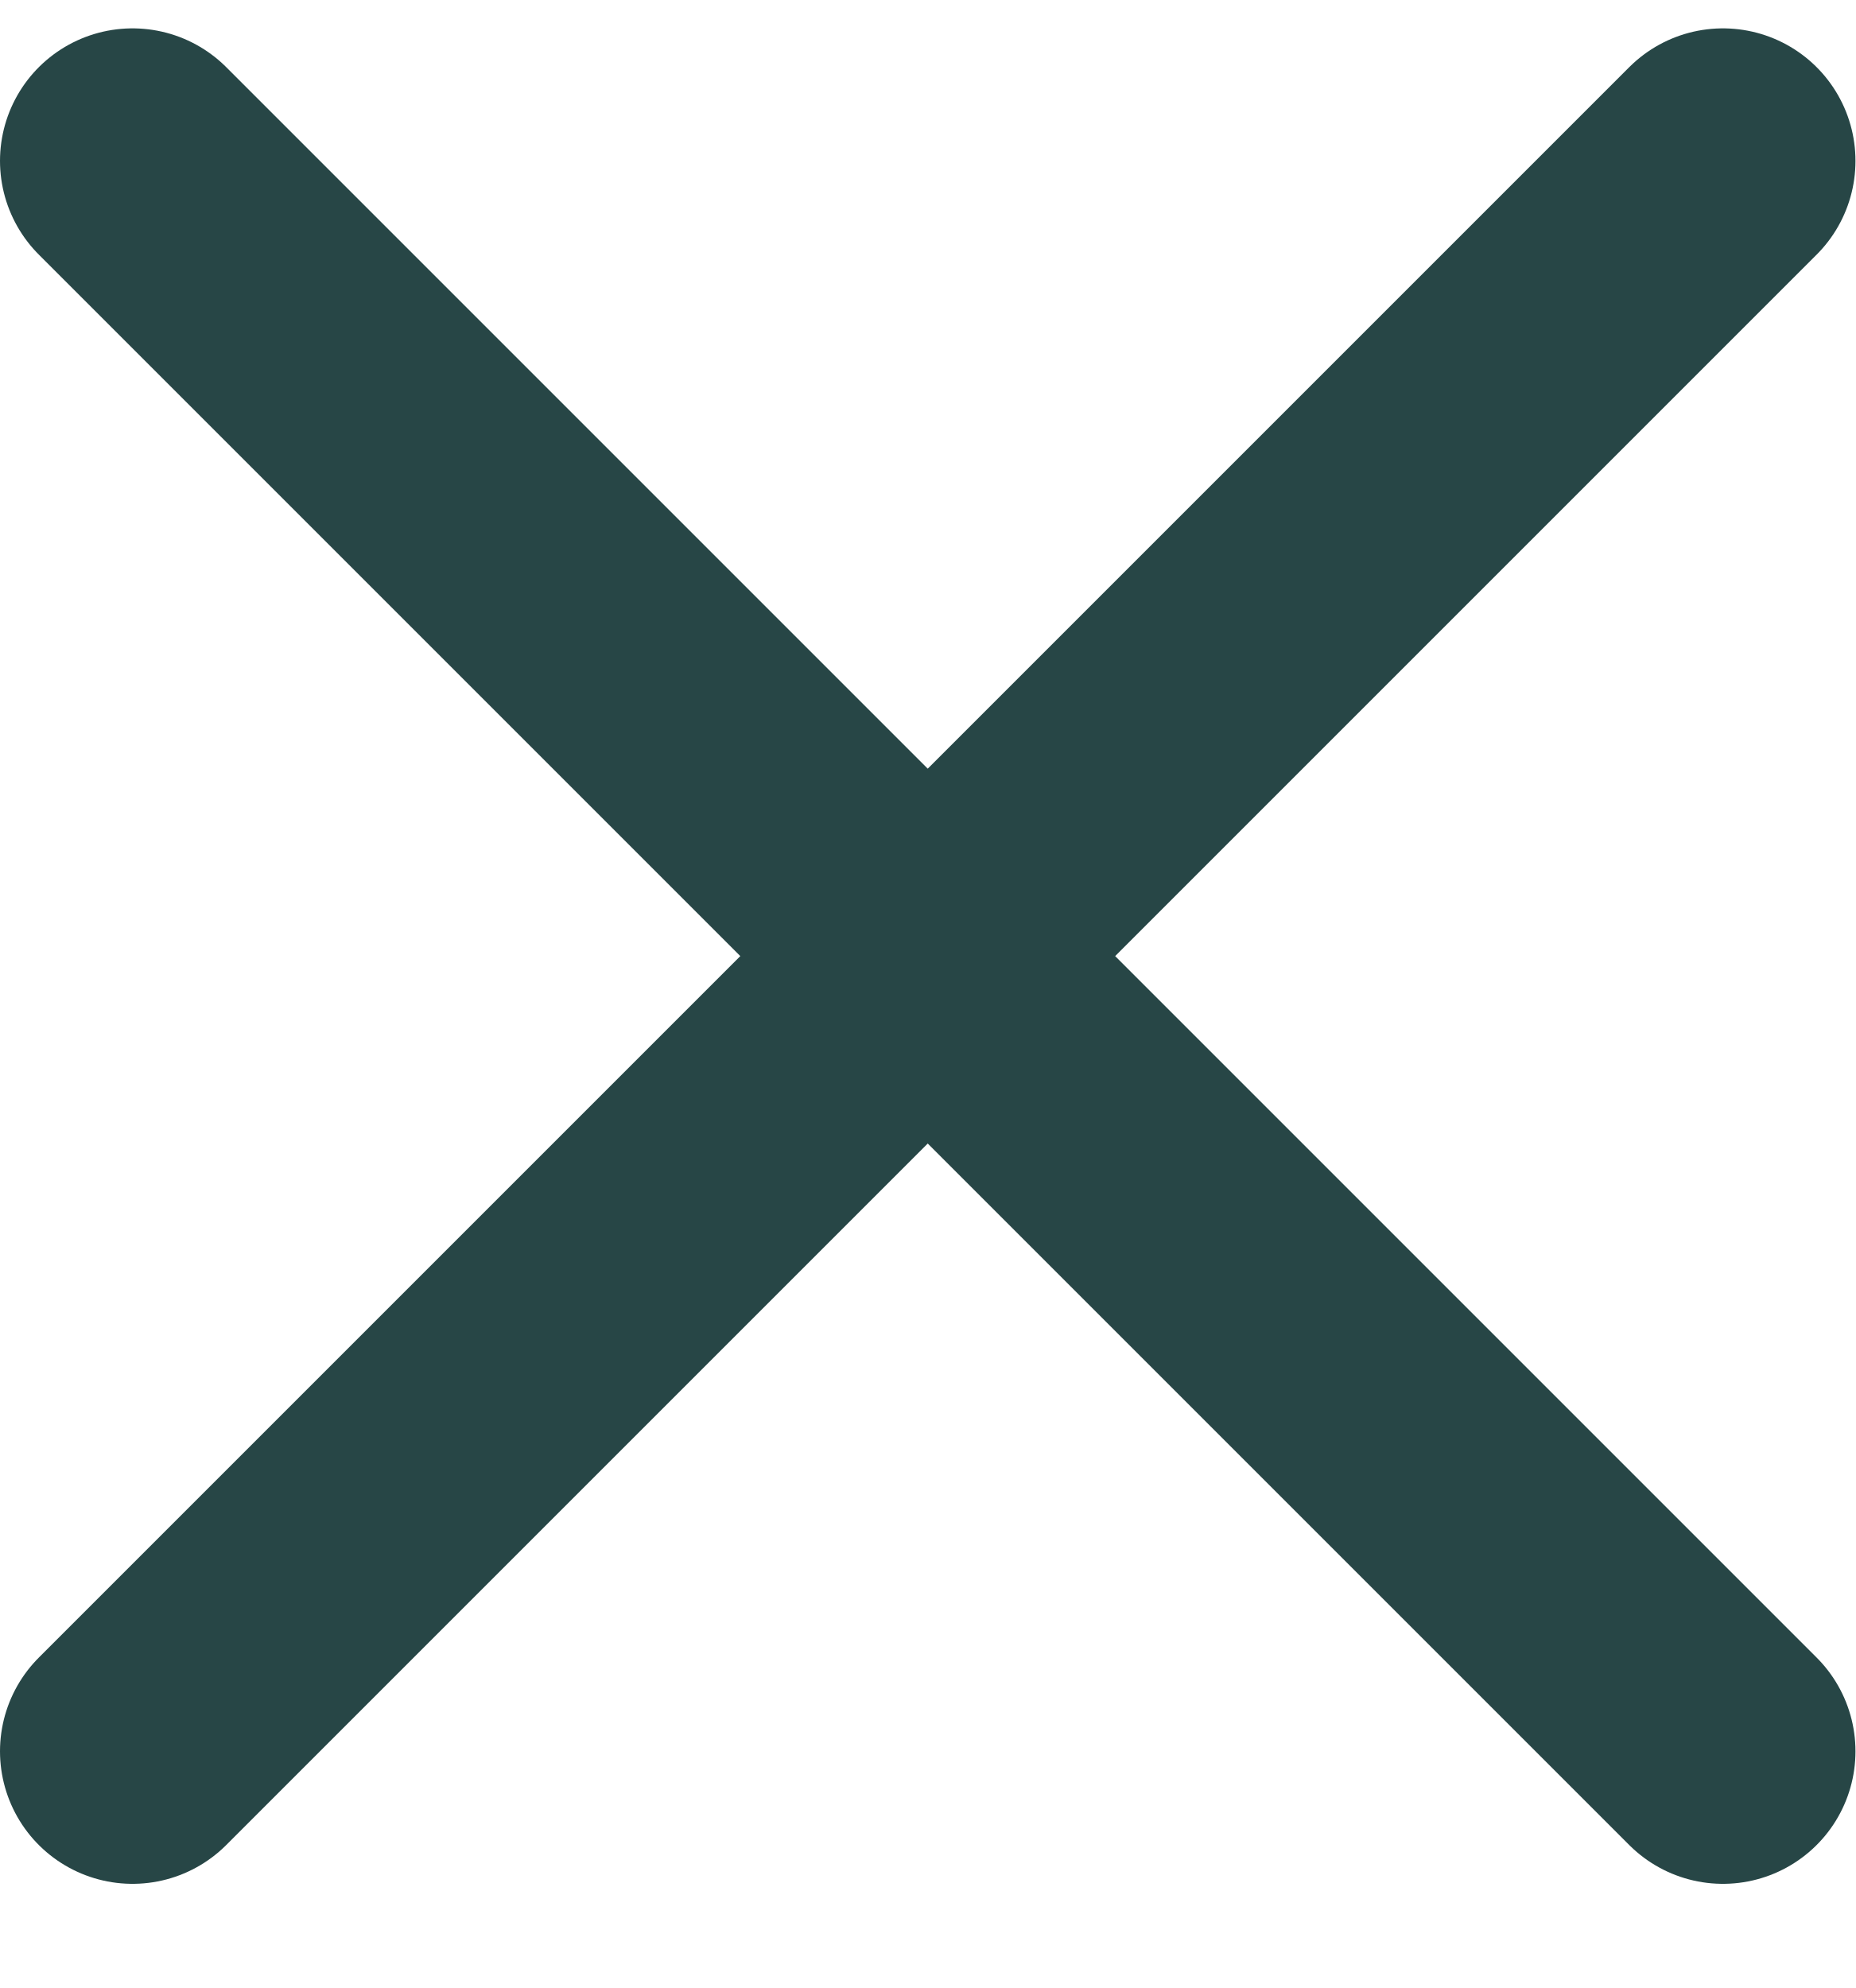
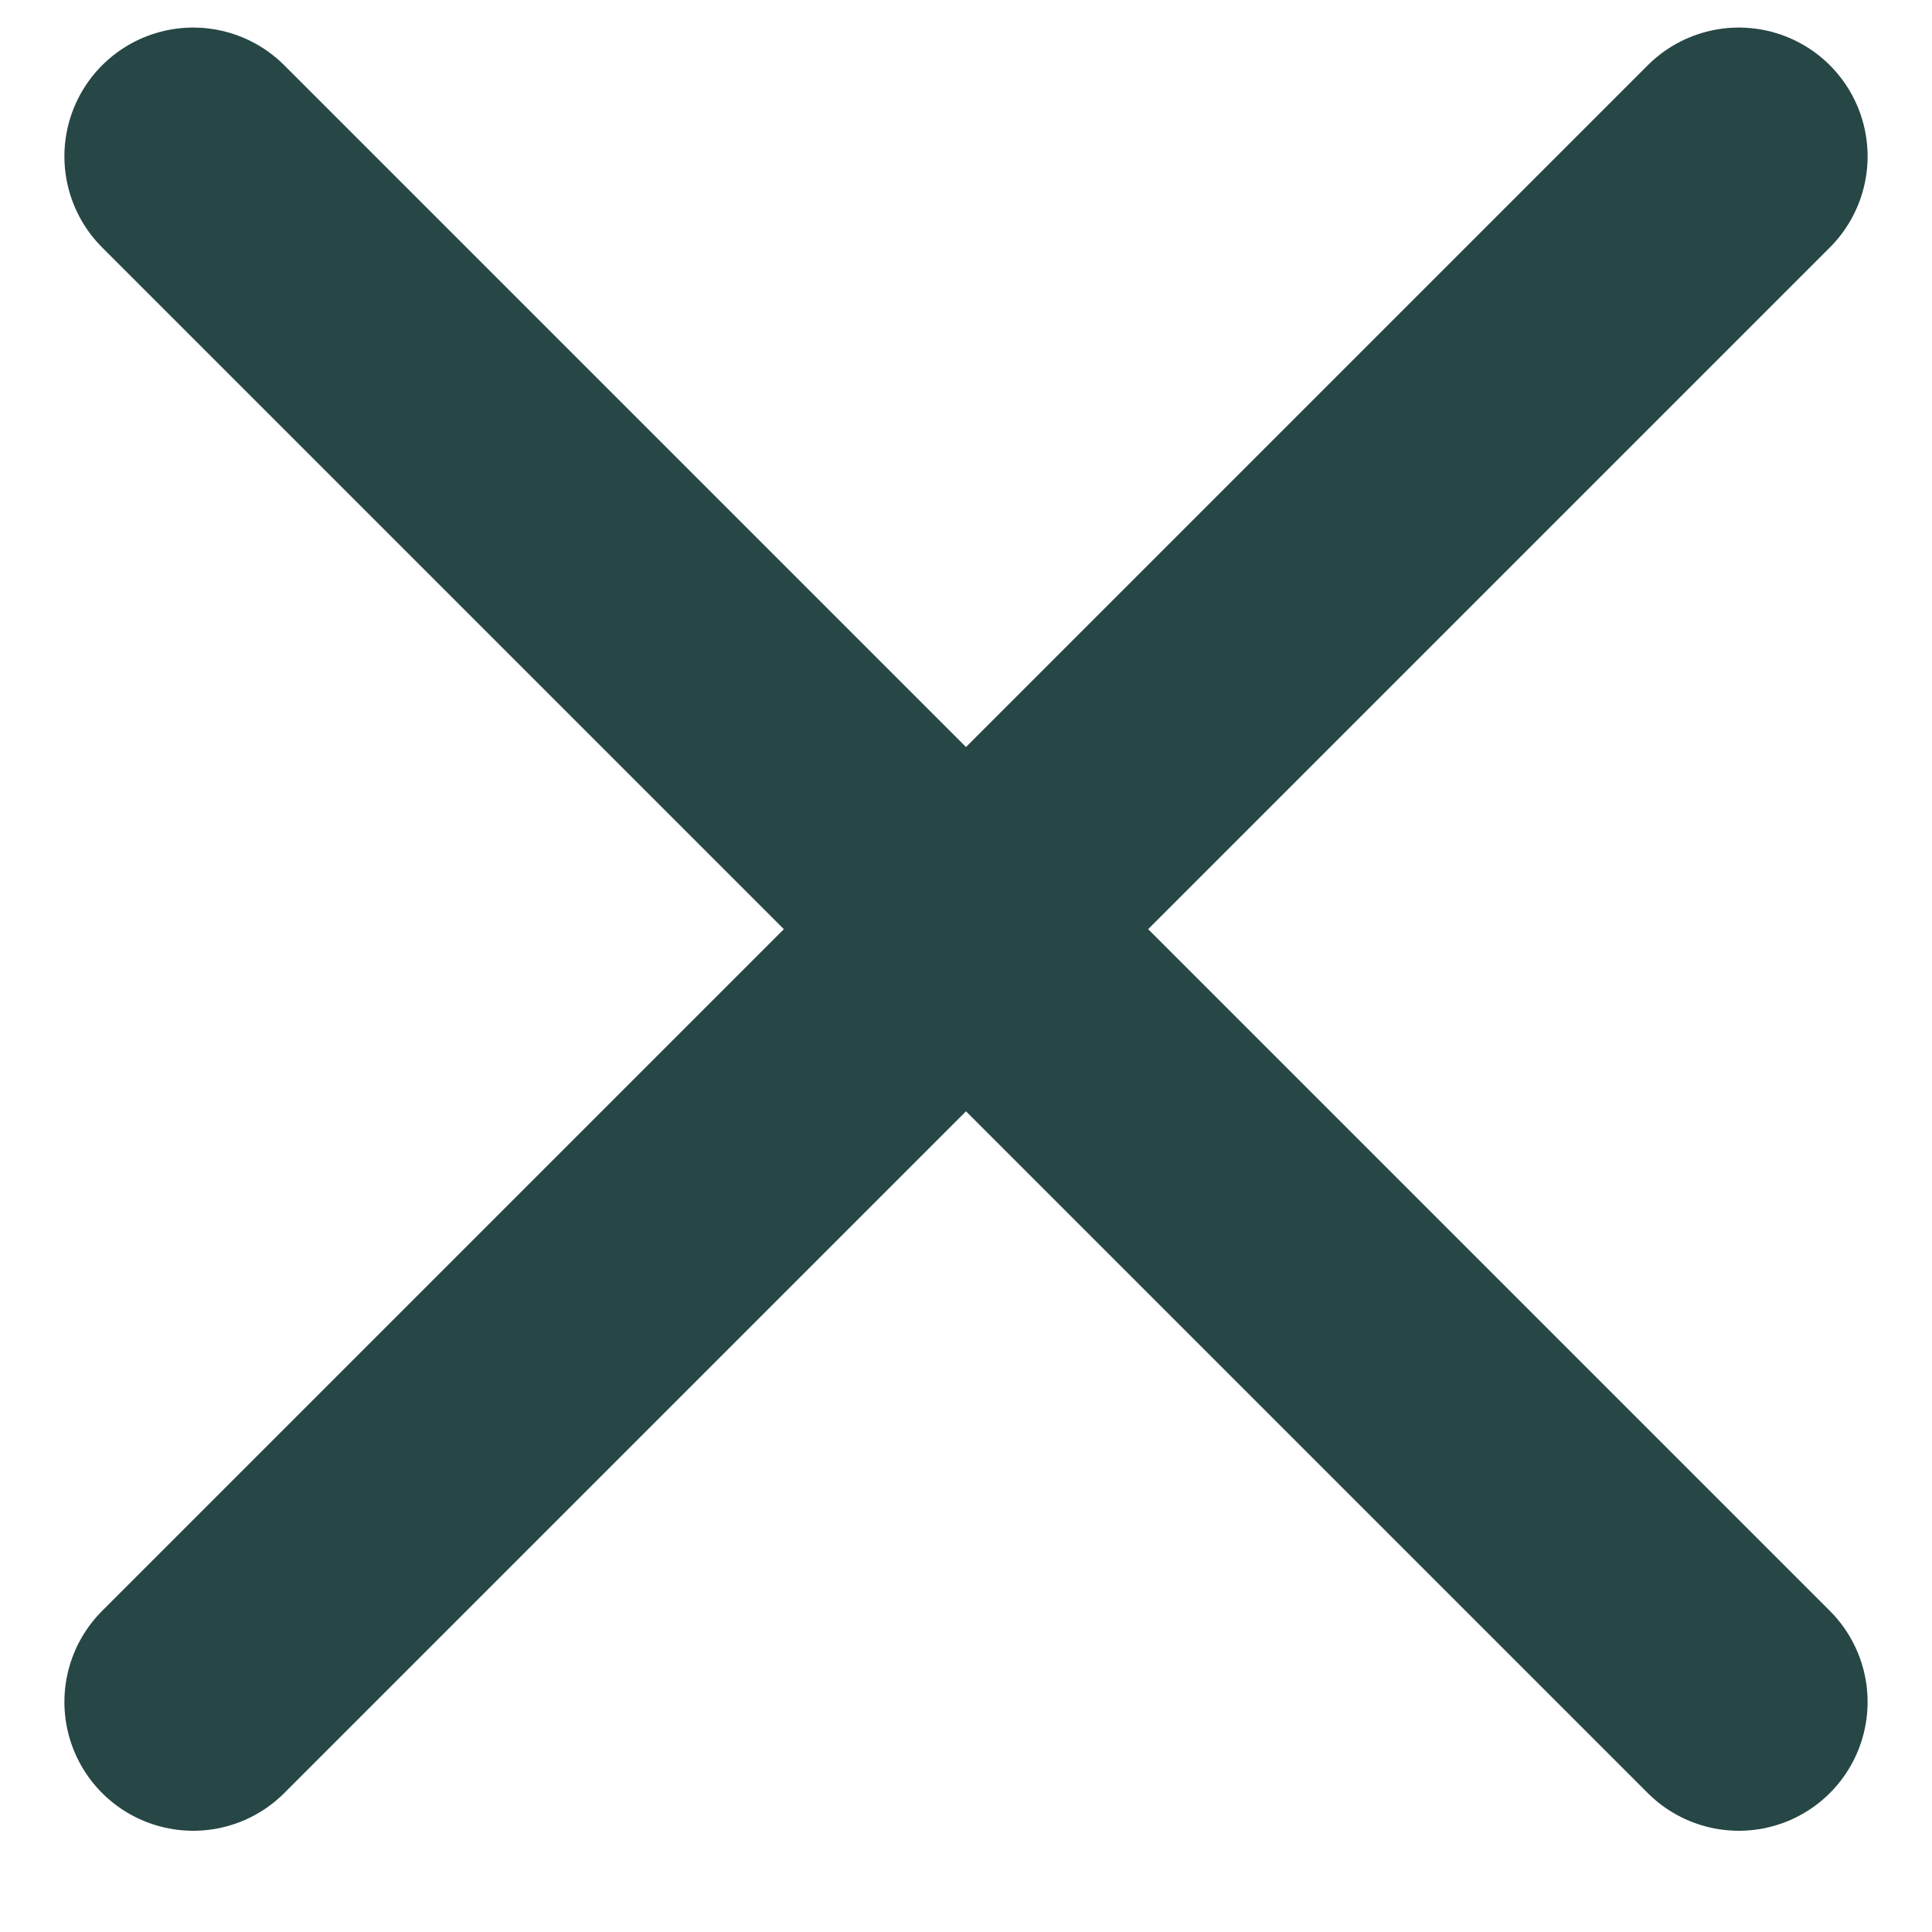
- <svg xmlns="http://www.w3.org/2000/svg" width="14" height="15" viewBox="0 0 14 15" fill="none">
+ <svg xmlns="http://www.w3.org/2000/svg" width="18" height="18" viewBox="0 0 14 15" fill="none">
  <path d="M1 1.214L13 13.214M1 13.214L13 1.214L1 13.214Z" stroke="#274646" stroke-width="2" stroke-linecap="round" stroke-linejoin="round" />
</svg>
